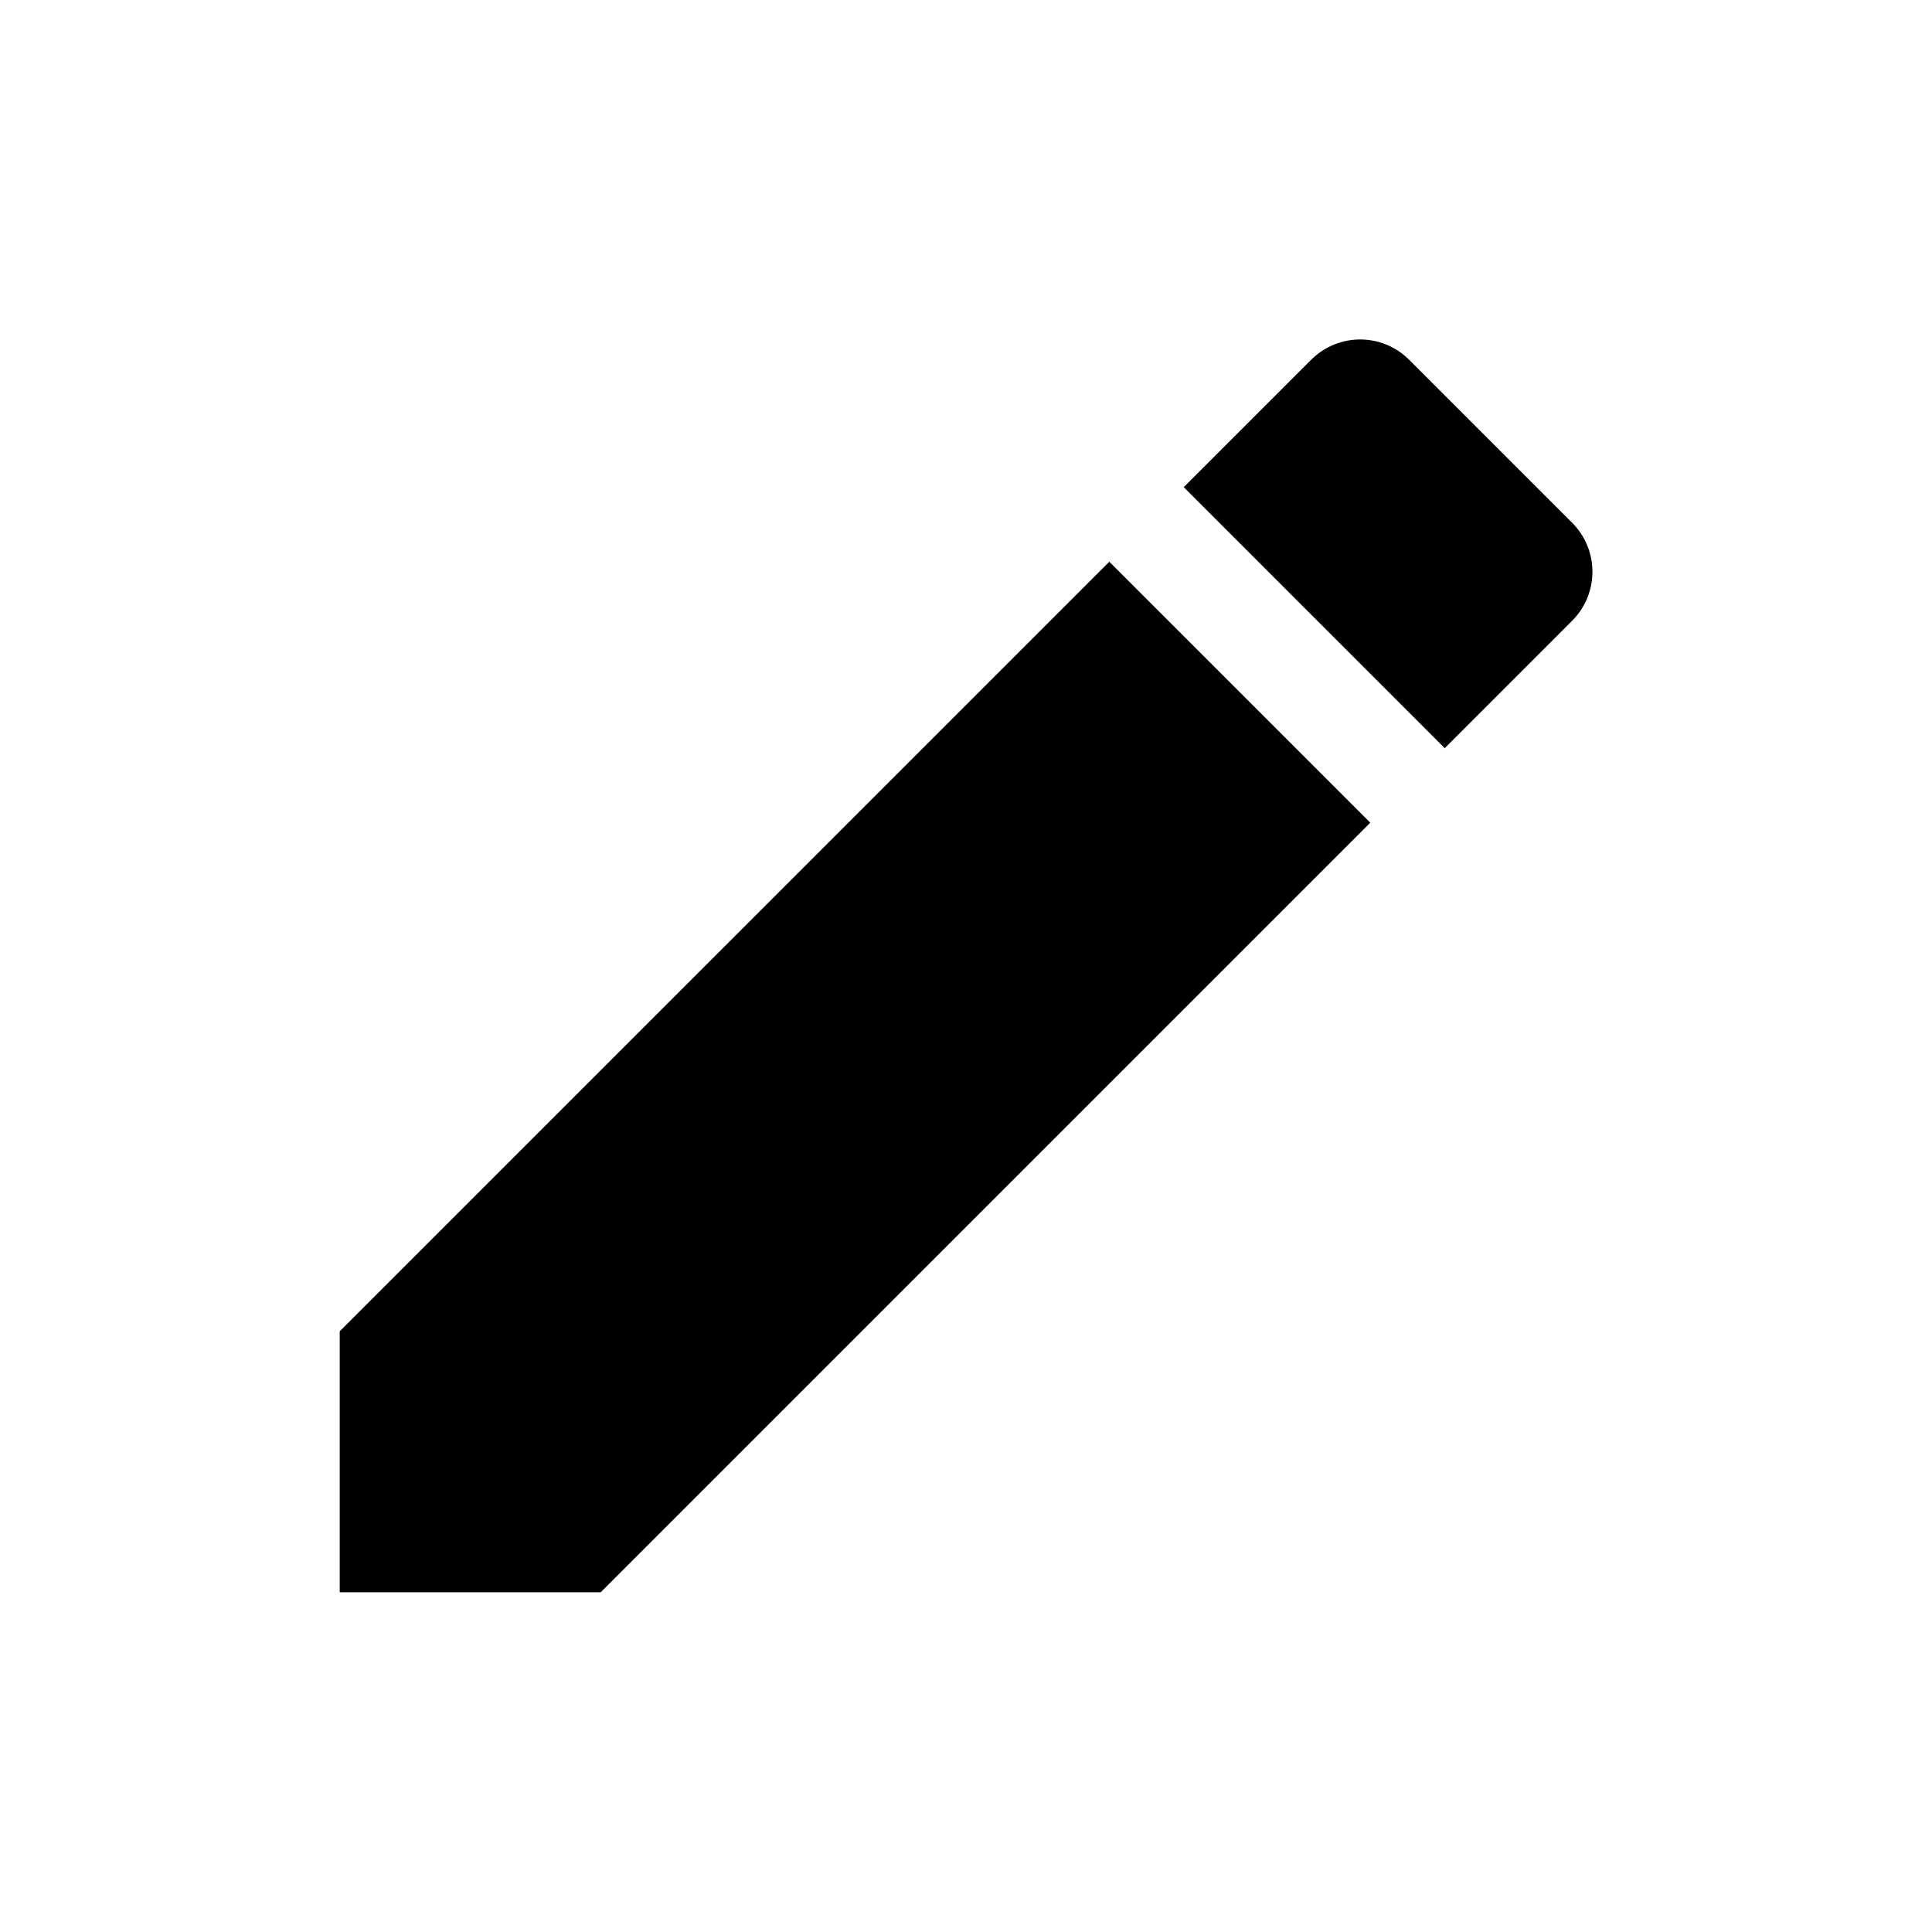
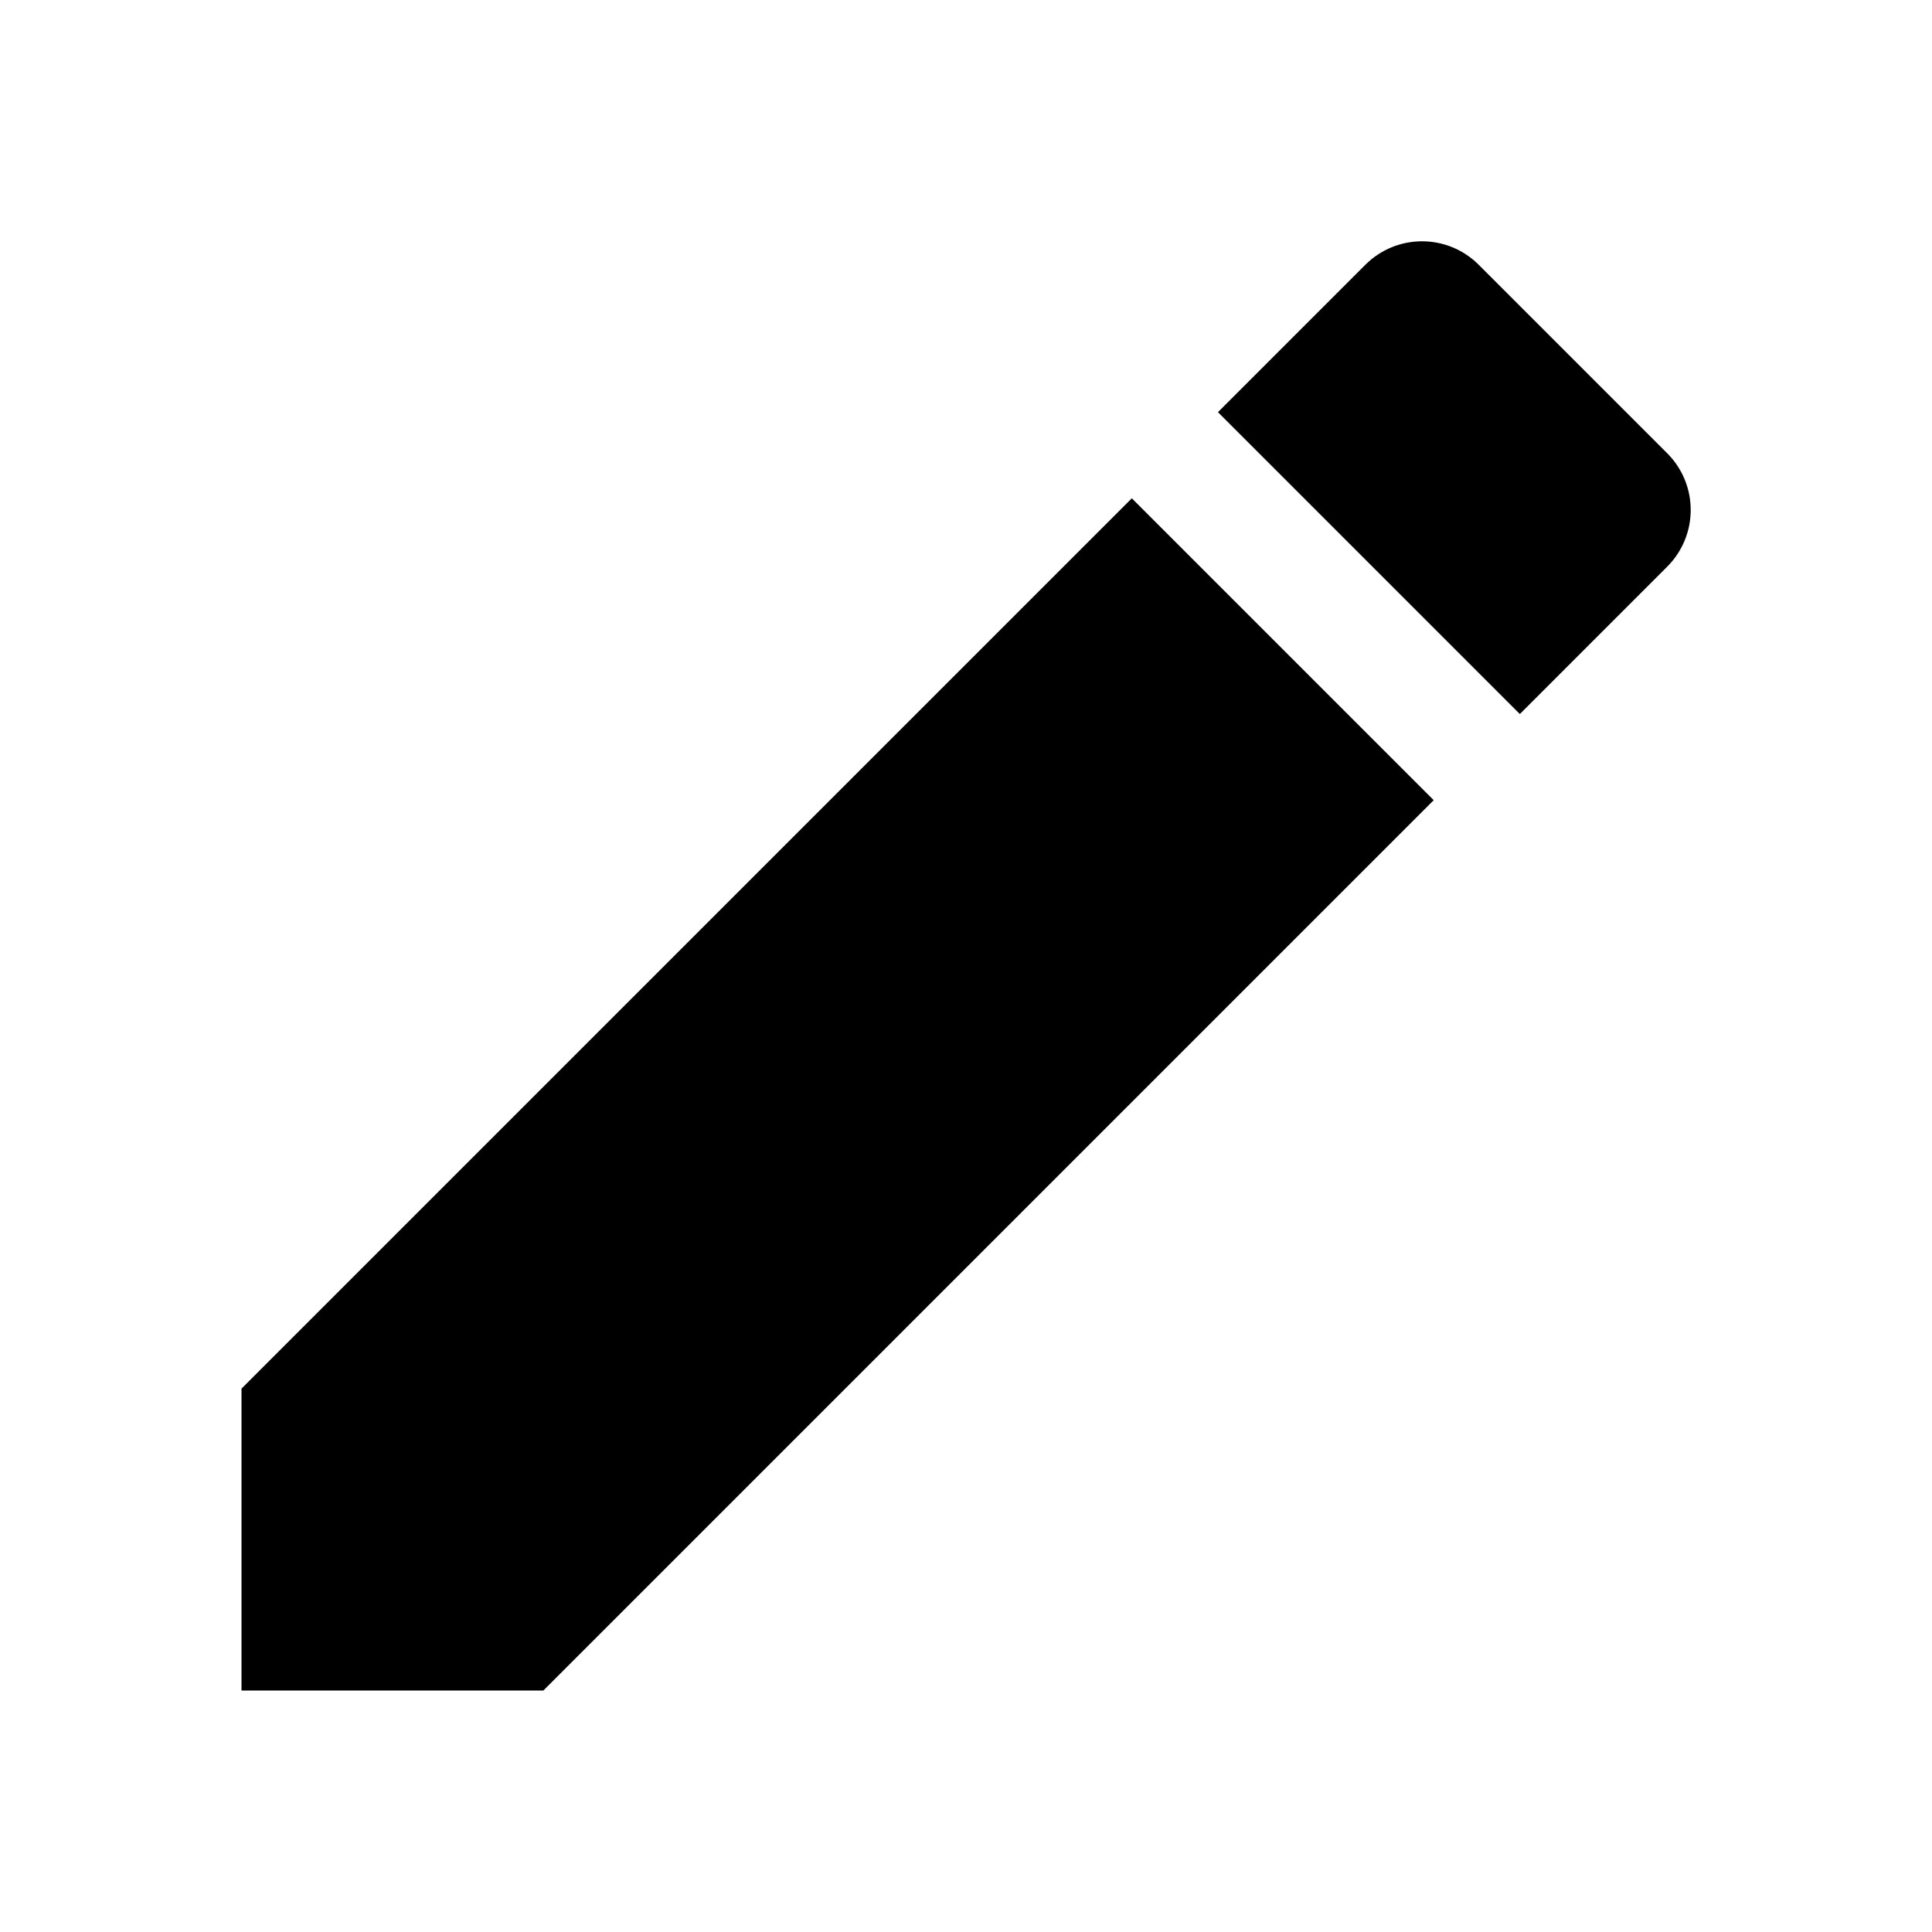
- <svg xmlns="http://www.w3.org/2000/svg" width="24" height="24" fill="currentColor" version="1.1" viewBox="0 0 24 24">
-   <path d="m4.22 16.538v3.242h3.242l9.56-9.56-3.242-3.242zm15.309-8.826c0.337-0.337 0.337-0.882 0-1.219l-2.023-2.023c-0.337-0.337-0.882-0.337-1.219 0l-1.582 1.582 3.242 3.242z" stroke-width=".864" />
+ <svg xmlns="http://www.w3.org/2000/svg" fill="currentColor" height="24" viewBox="0 0 24 24" width="24">
+   <path d="M3 17.25V21h3.75L17.81 9.94l-3.75-3.75L3 17.25zM20.71 7.04c.39-.39.39-1.02 0-1.41l-2.34-2.34c-.39-.39-1.02-.39-1.41 0l-1.83 1.83 3.75 3.75 1.83-1.83z" />
  <path d="M0 0h24v24H0z" fill="none" />
</svg>
